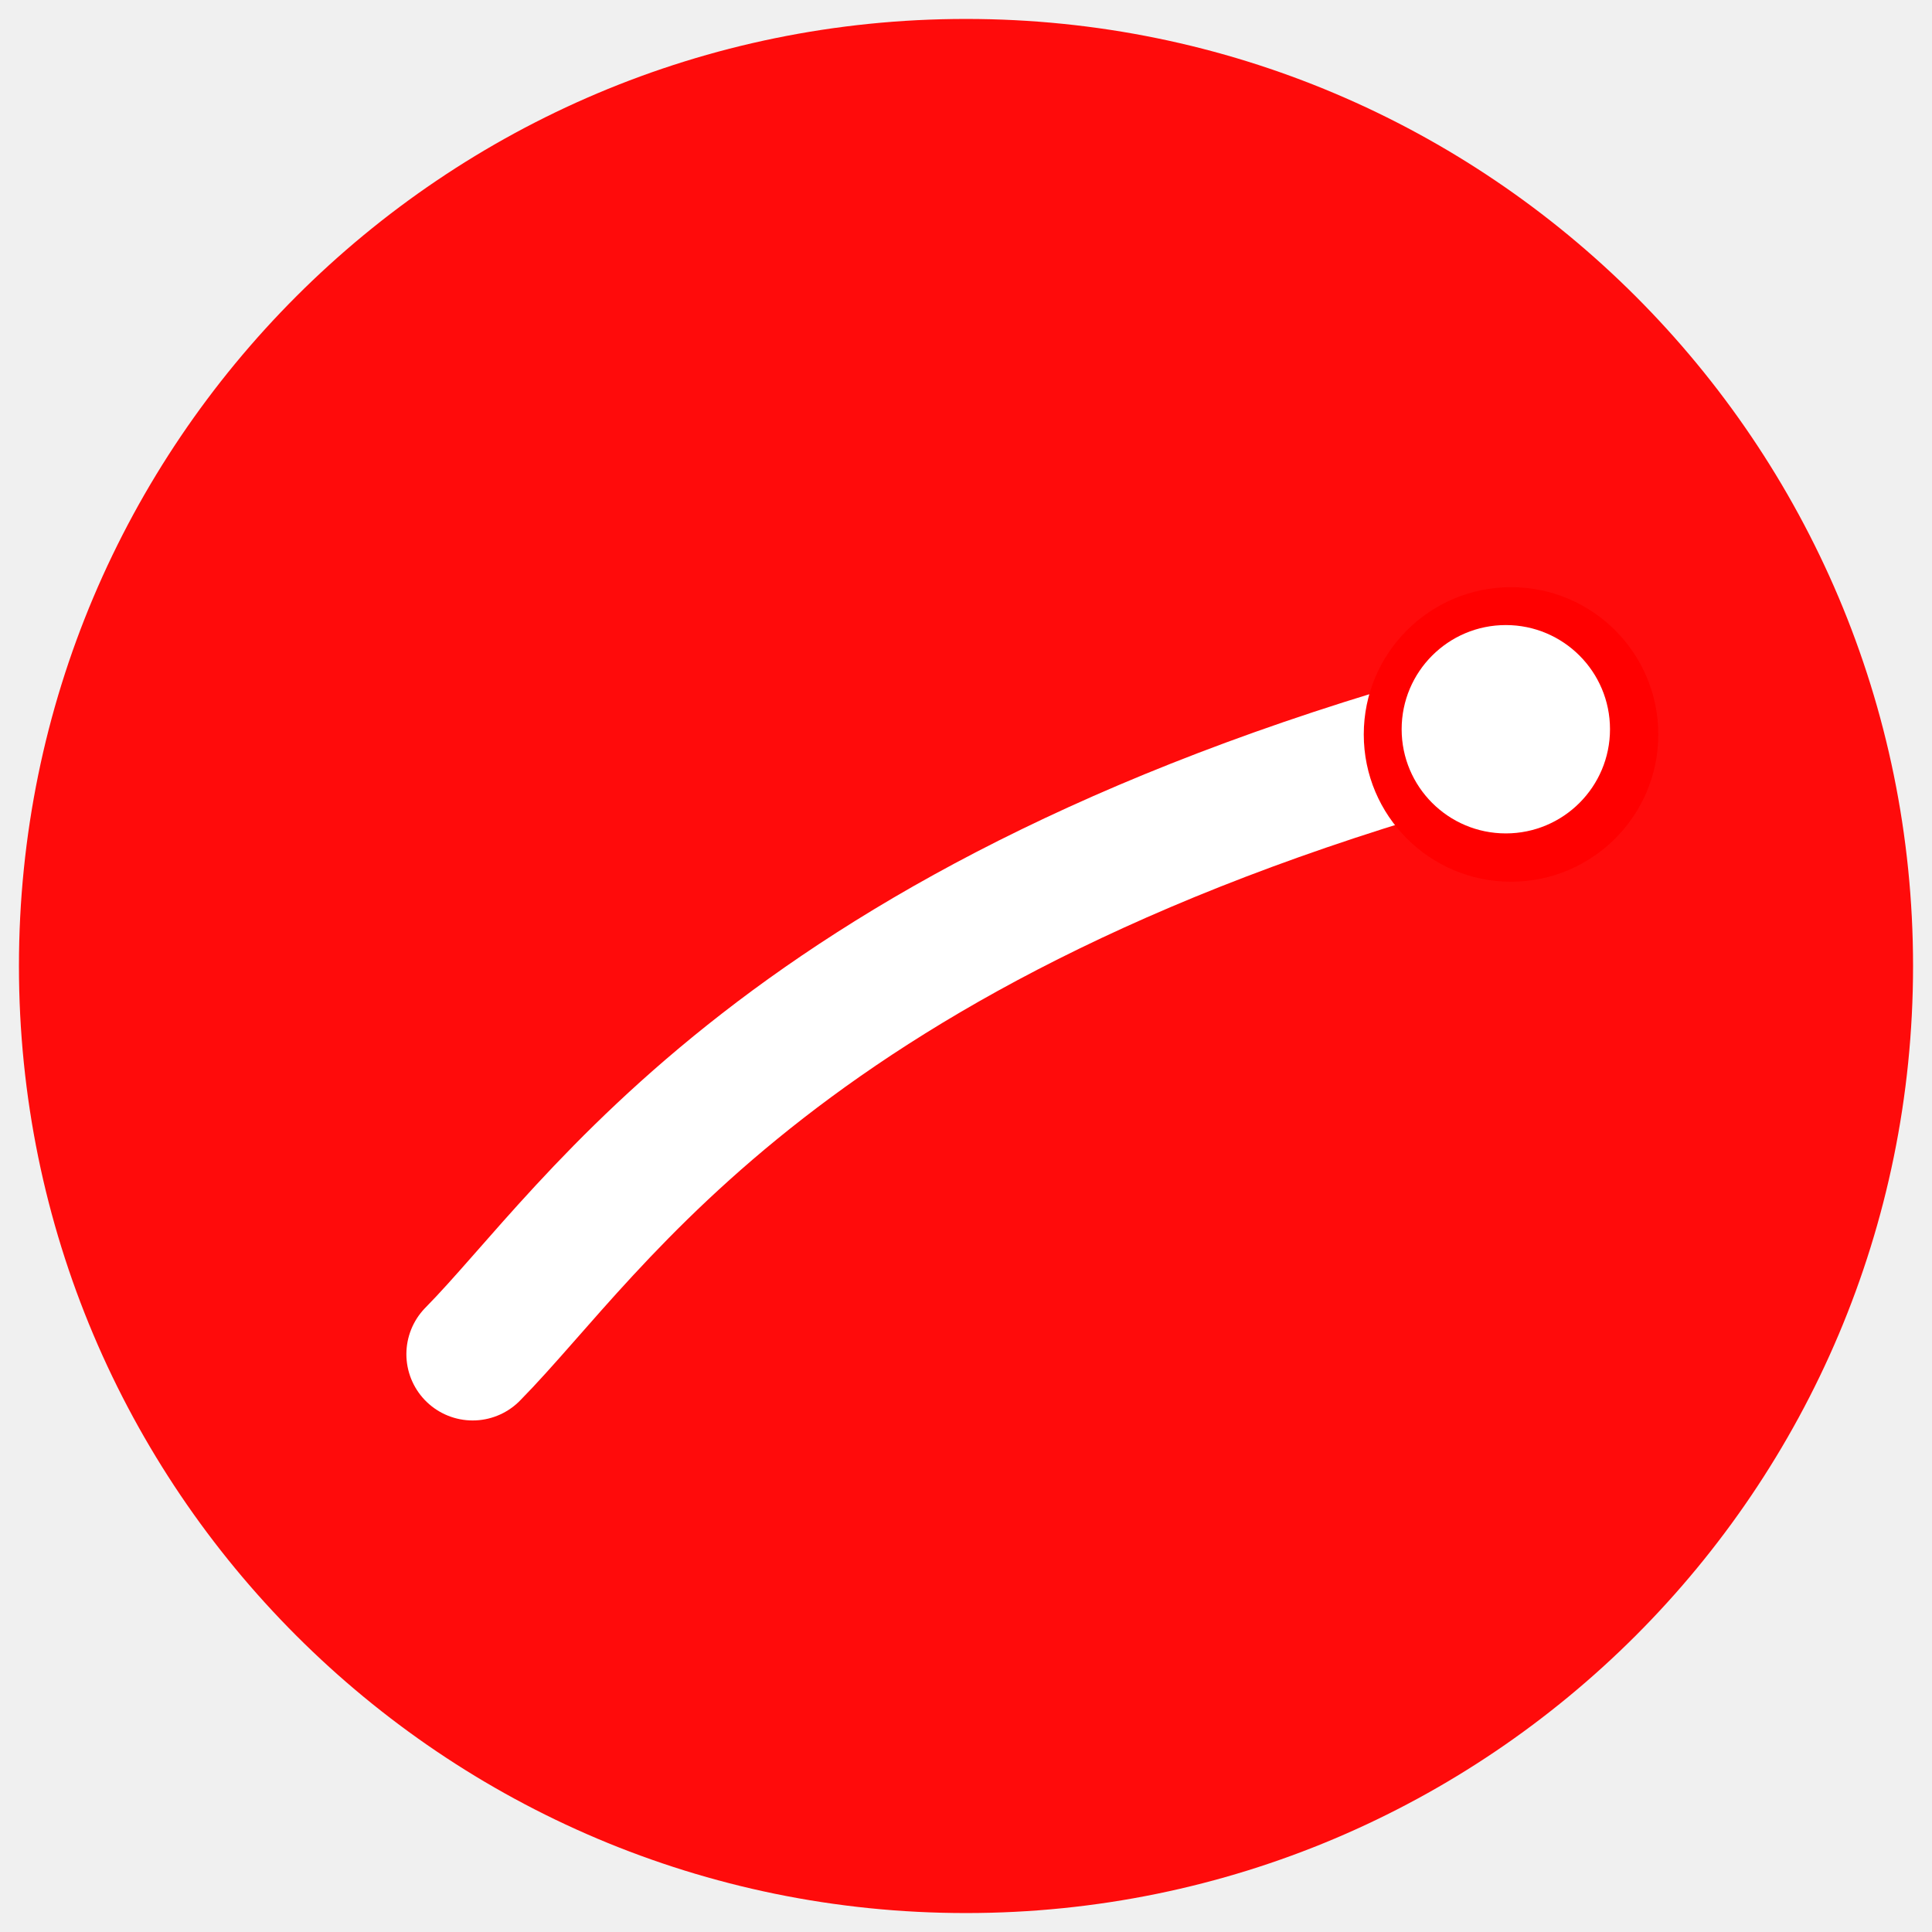
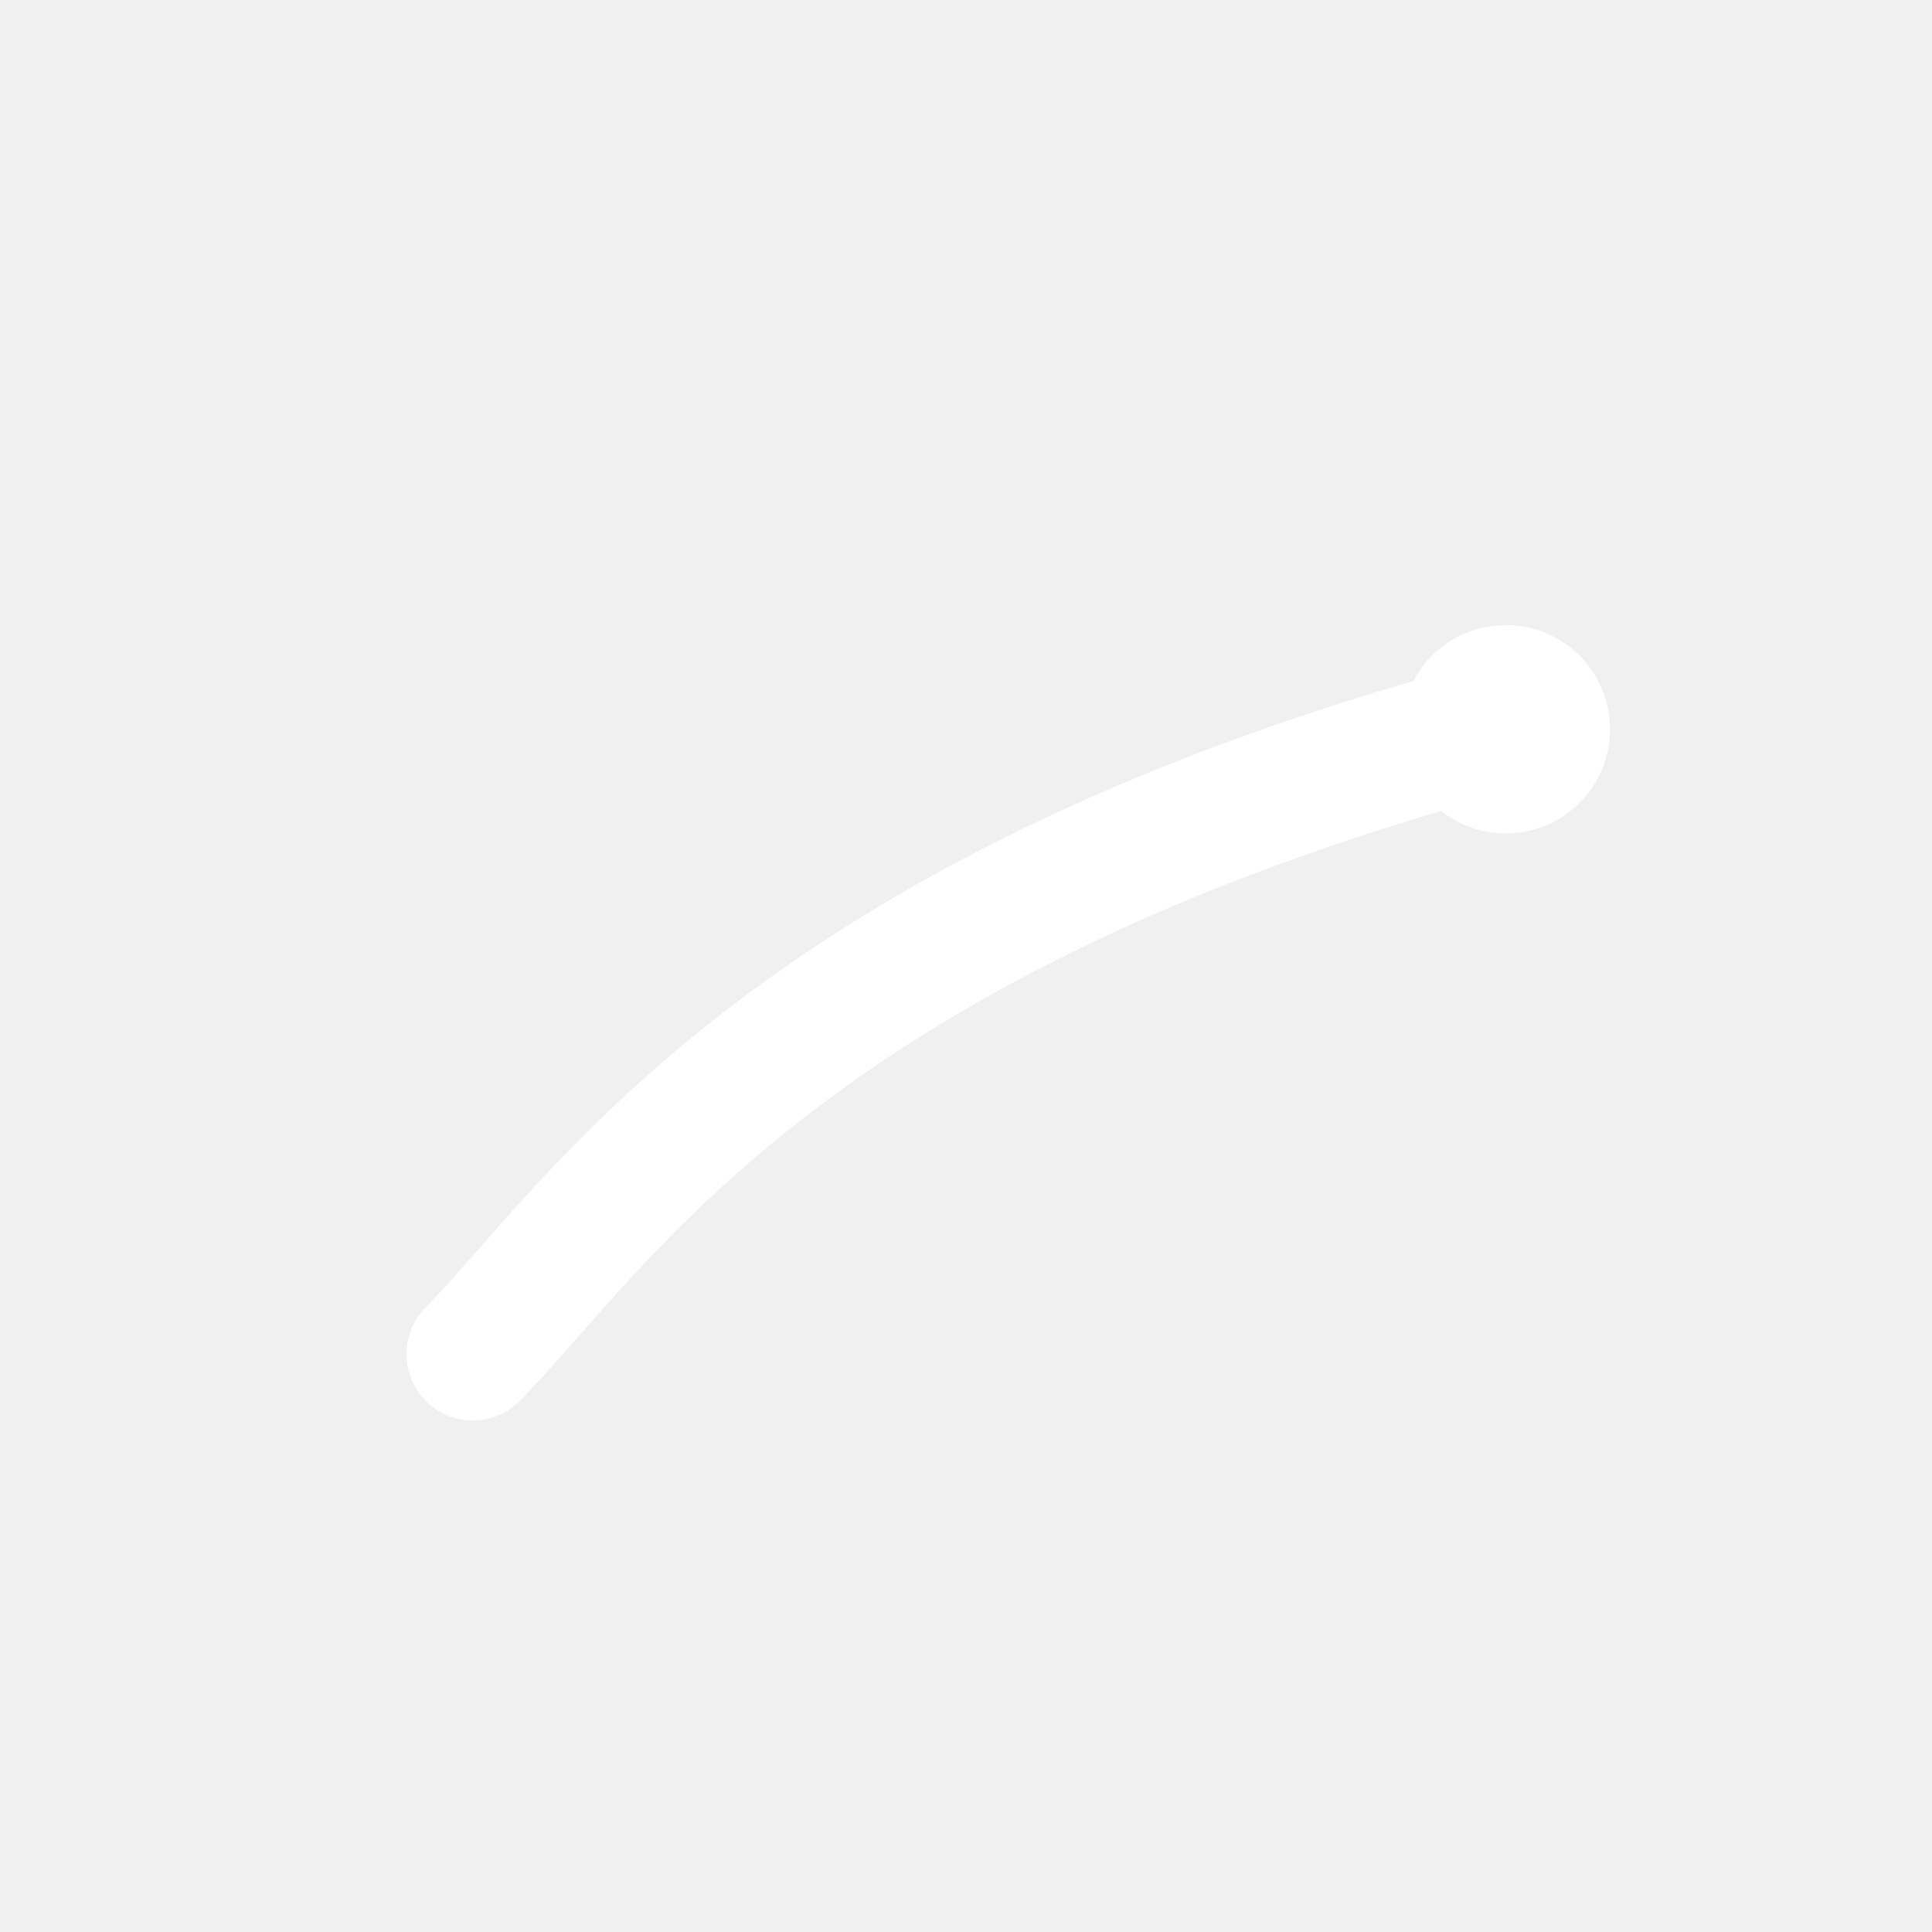
<svg xmlns="http://www.w3.org/2000/svg" width="102px" height="102px" viewBox="0 0 102 102" version="1.1">
  <defs />
  <g id="slowturn" stroke="none" stroke-width="1" fill="none" fill-rule="evenodd">
-     <path d="M51,101 C78.614,101 101,78.614 101,51 C101,23.386 78.614,1 51,1 C23.386,1 1,23.386 1,51 C1,78.614 23.386,101 51,101 Z" id="Oval-1" fill="#FF0B0B" />
    <path d="M78.694,38.449 C41.352,48.518 31.476,64.888 24.955,71.493" id="Path-2" stroke="#FFFFFF" stroke-width="7" stroke-linecap="round" />
-     <circle id="Oval-2" fill="#FF0000" cx="79.775" cy="38.775" r="7.775" />
    <circle id="Oval-2" fill="#FFFFFF" cx="79.5" cy="38.5" r="5.5" />
  </g>
</svg>
